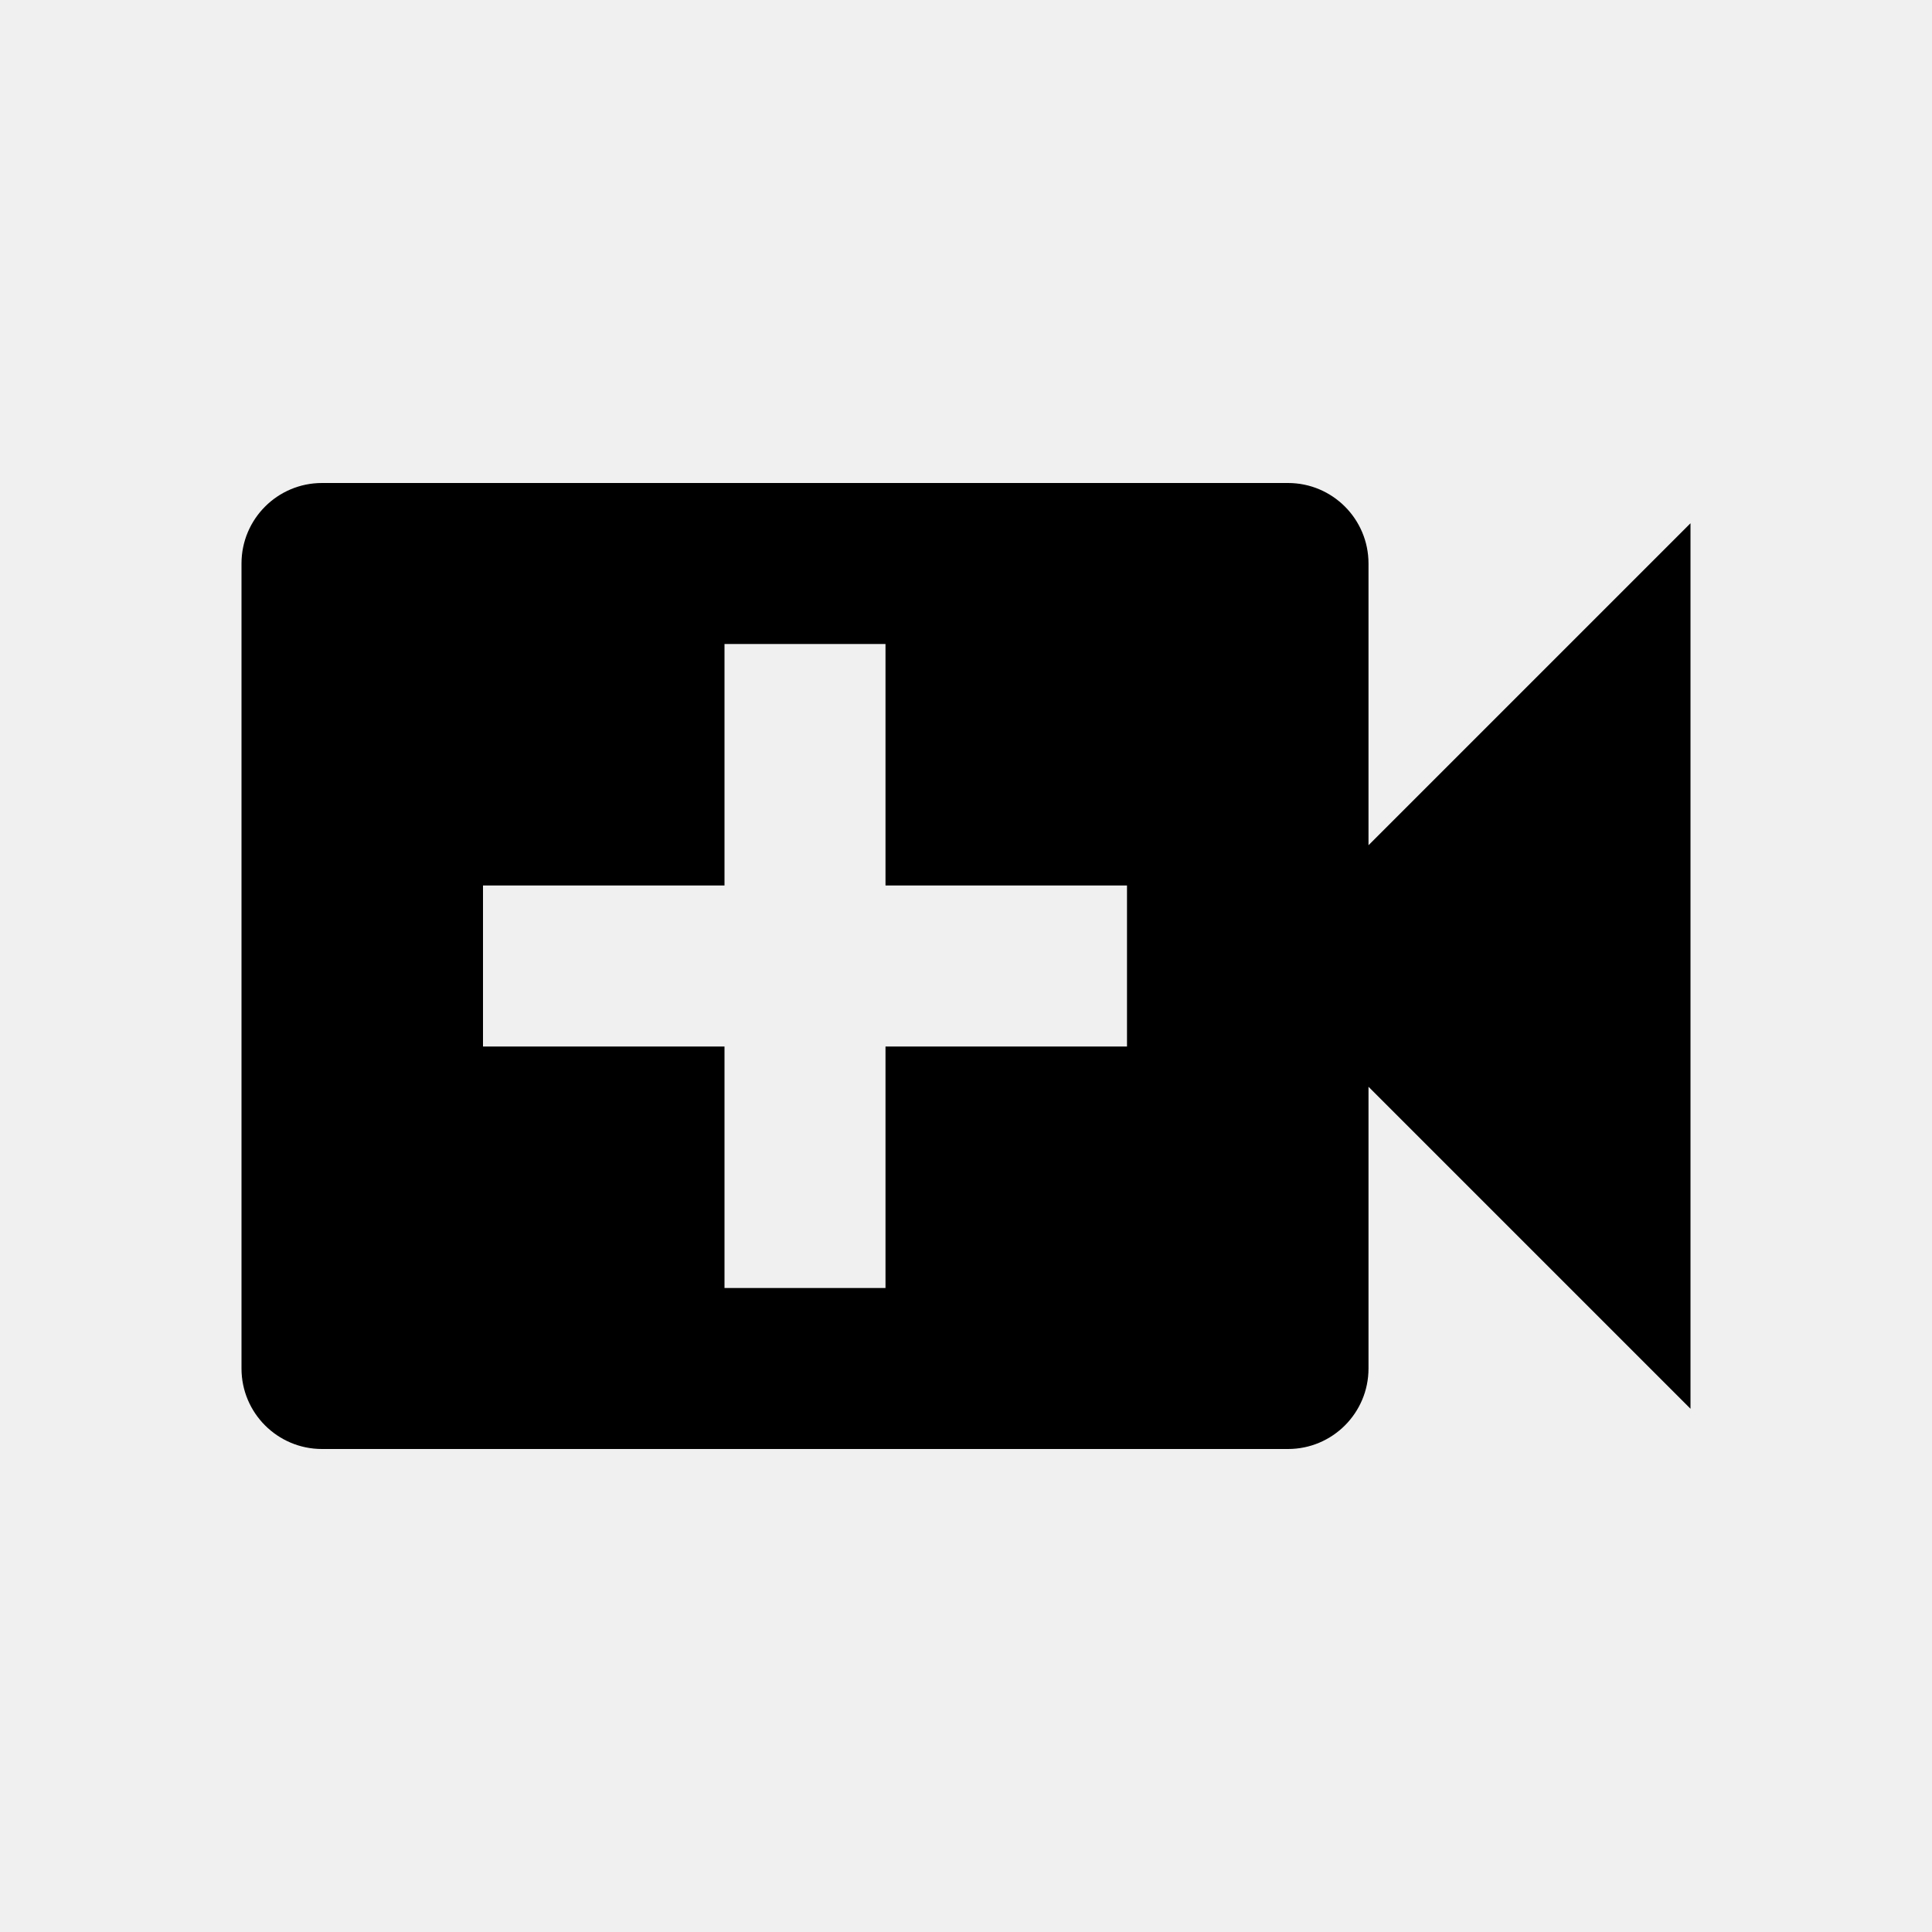
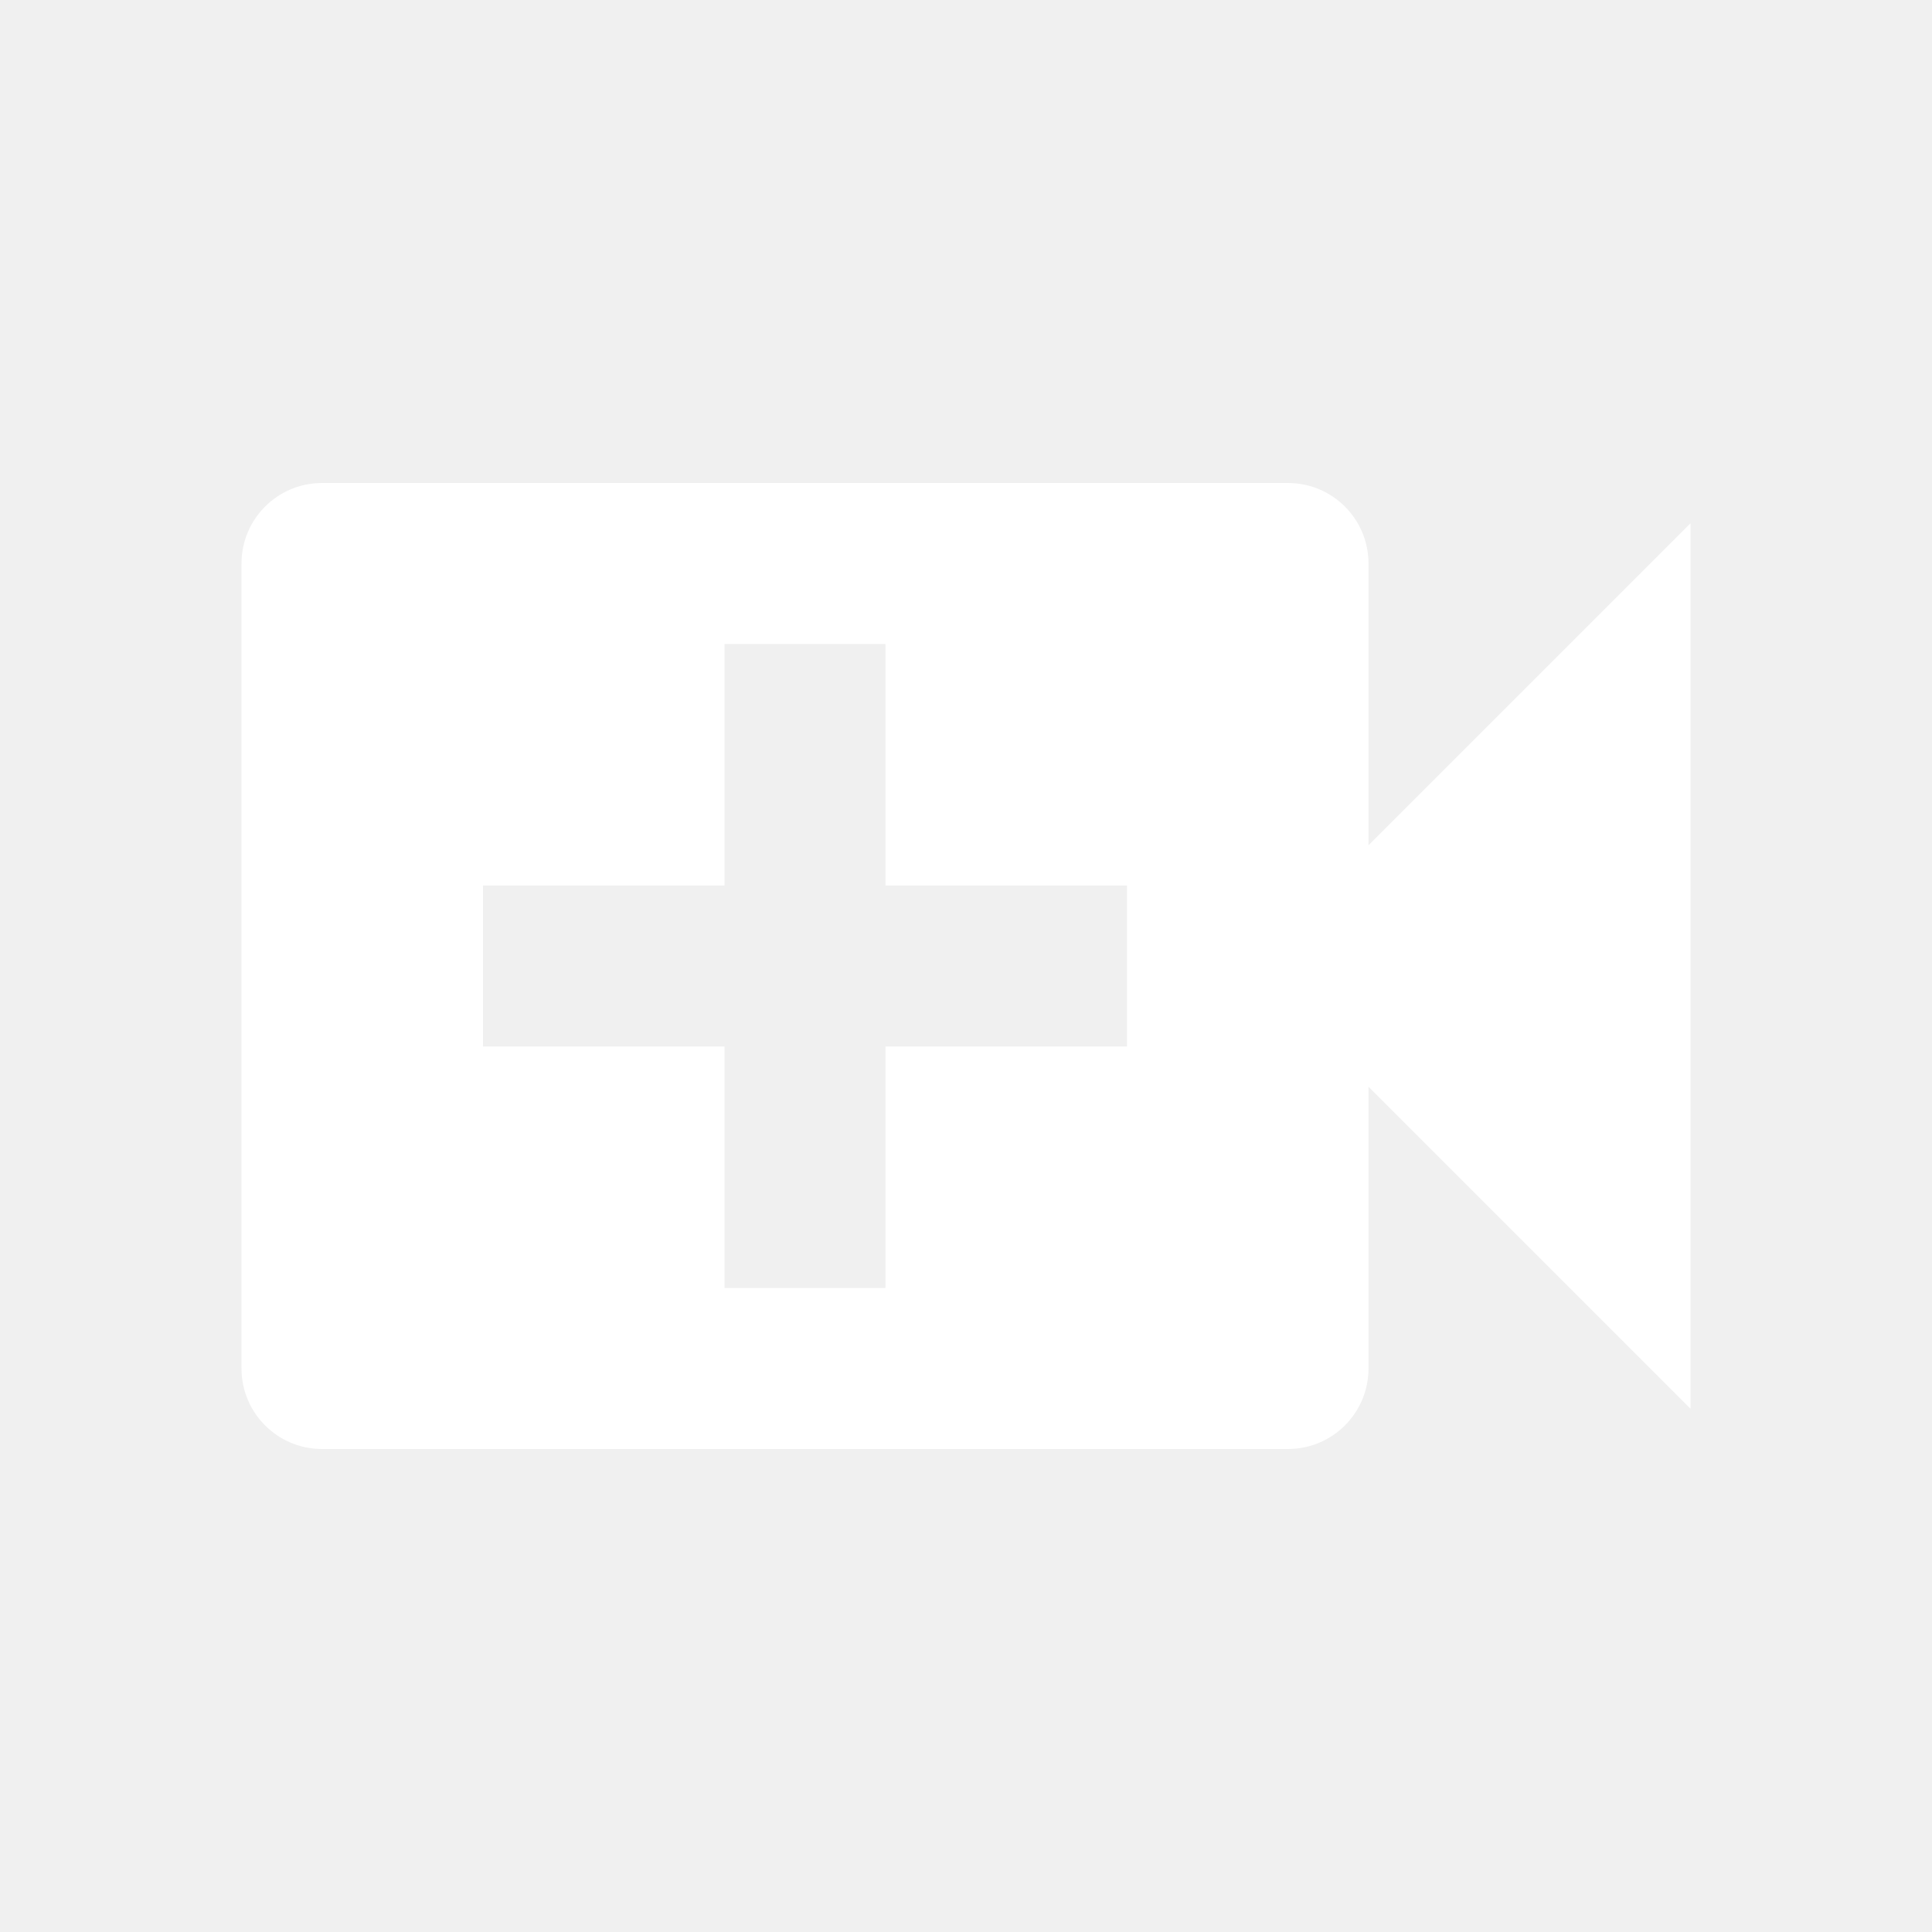
<svg xmlns="http://www.w3.org/2000/svg" version="1.1" width="24" height="24" viewBox="0 0 24 24">
-   <path d="M17,10.5V7A1,1 0 0,0 16,6H4A1,1 0 0,0 3,7V17A1,1 0 0,0 4,18H16A1,1 0 0,0 17,17V13.5L21,17.5V6.5L17,10.5M14,13H11V16H9V13H6V11H9V8H11V11H14V13Z" />
+   <path fill="#fff" d="M17,10.5V7A1,1 0 0,0 16,6H4A1,1 0 0,0 3,7V17A1,1 0 0,0 4,18H16A1,1 0 0,0 17,17V13.5L21,17.5V6.5L17,10.5M14,13H11V16H9V13H6V11H9V8H11V11H14V13Z" />
</svg>
